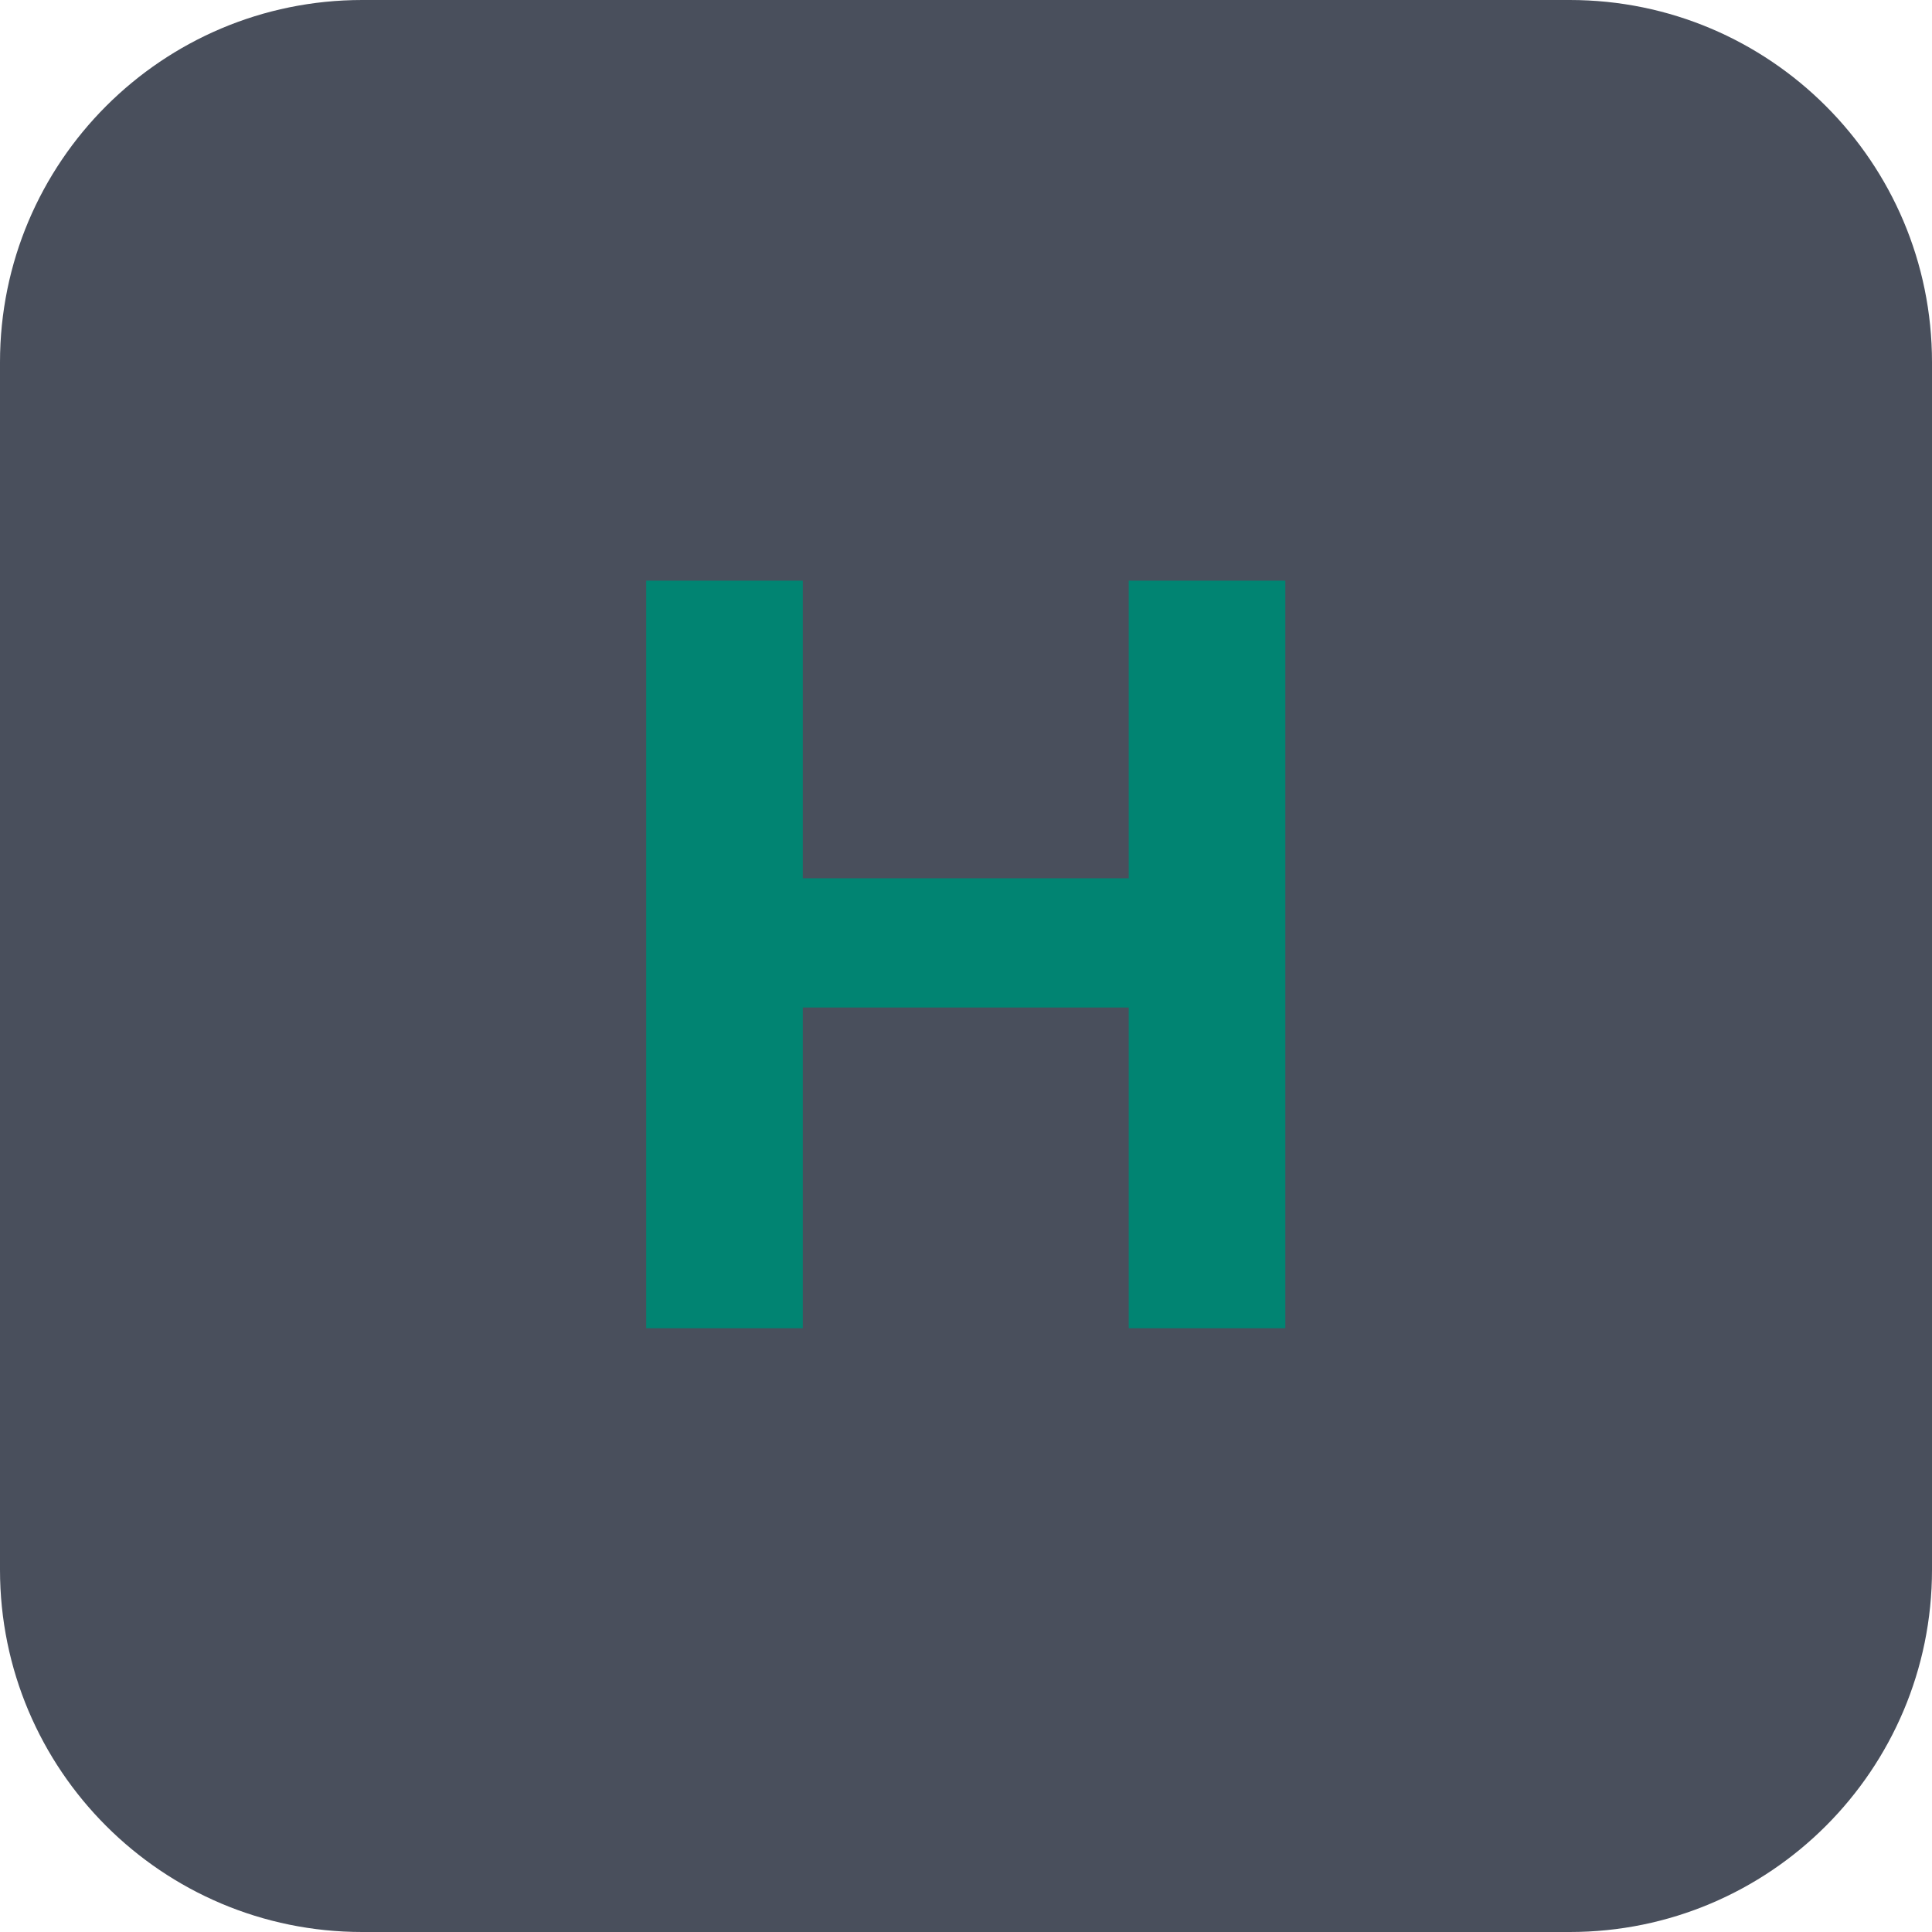
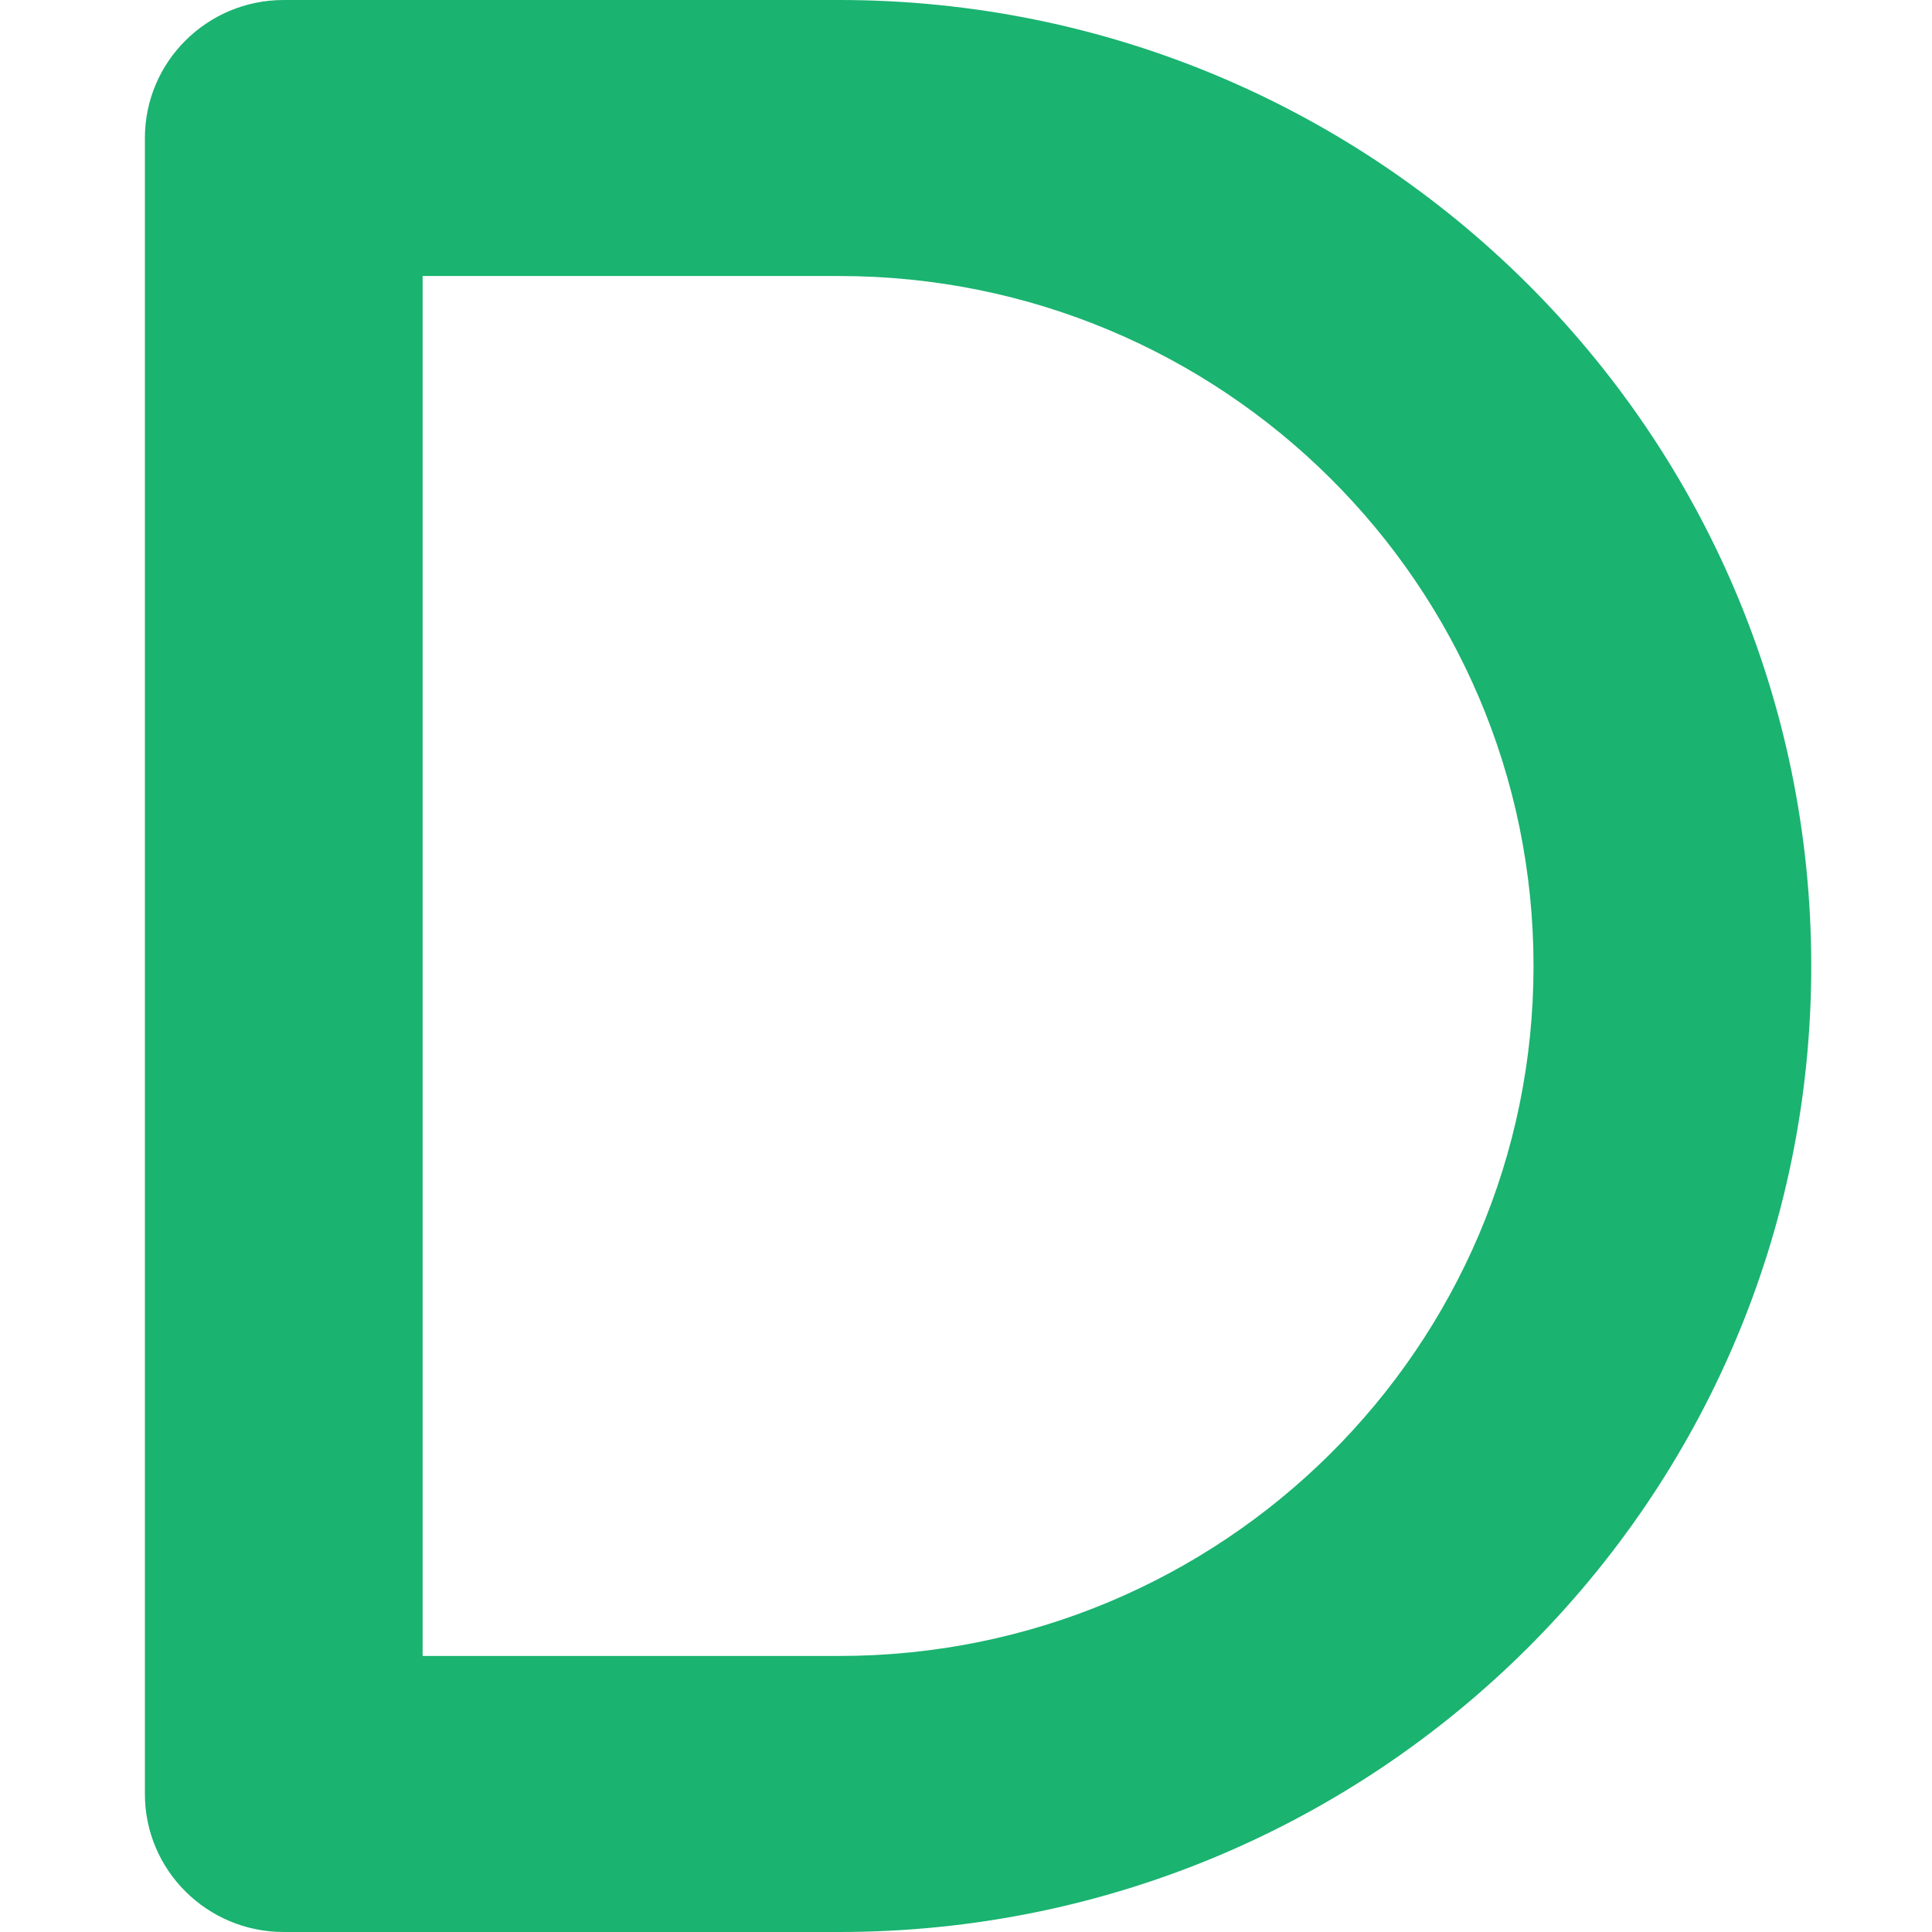
- <svg xmlns="http://www.w3.org/2000/svg" viewBox="0 0 64 64">
-   <rect width="64" height="64" rx="12" fill="#494f5c" />
-   <text x="32" y="44" font-family="Segoe UI, Arial, sans-serif" font-size="36" font-weight="bold" text-anchor="middle" fill="#018472">H</text>
+ <svg xmlns="http://www.w3.org/2000/svg" t="1786280649816" class="icon" viewBox="0 0 1024 1024" version="1.1" p-id="12507" width="200" height="200">
+   <path d="M76.8 73.139C76.8 32.742 109.747 0 150.4 0h294.4C729.344 0 960 229.235 960 512S729.344 1024 444.8 1024h-294.4C109.747 1024 76.8 991.258 76.8 950.861V73.139z m147.2 73.152V877.696h220.8C648.038 877.709 812.8 713.984 812.8 512c0-201.984-164.762-365.709-368-365.709H224z" fill="#1AB370" p-id="12508" />
</svg>
